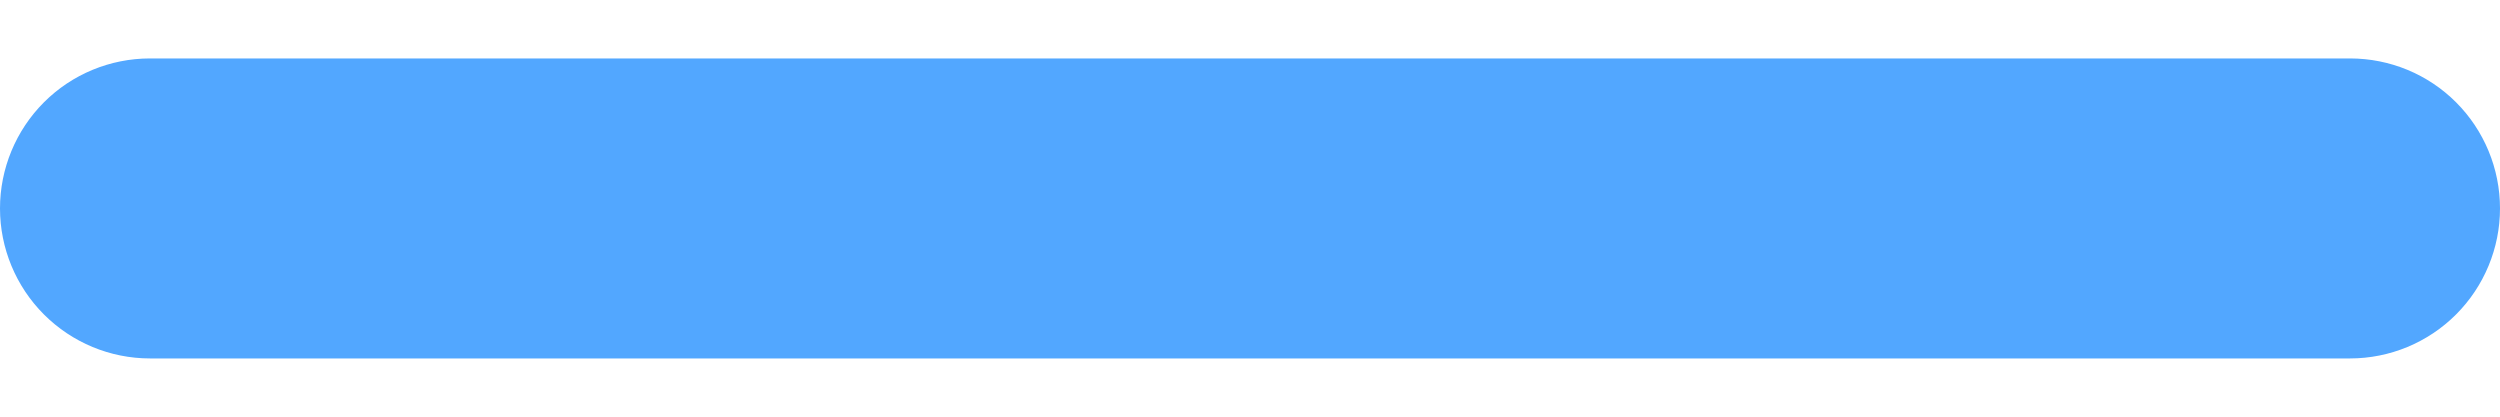
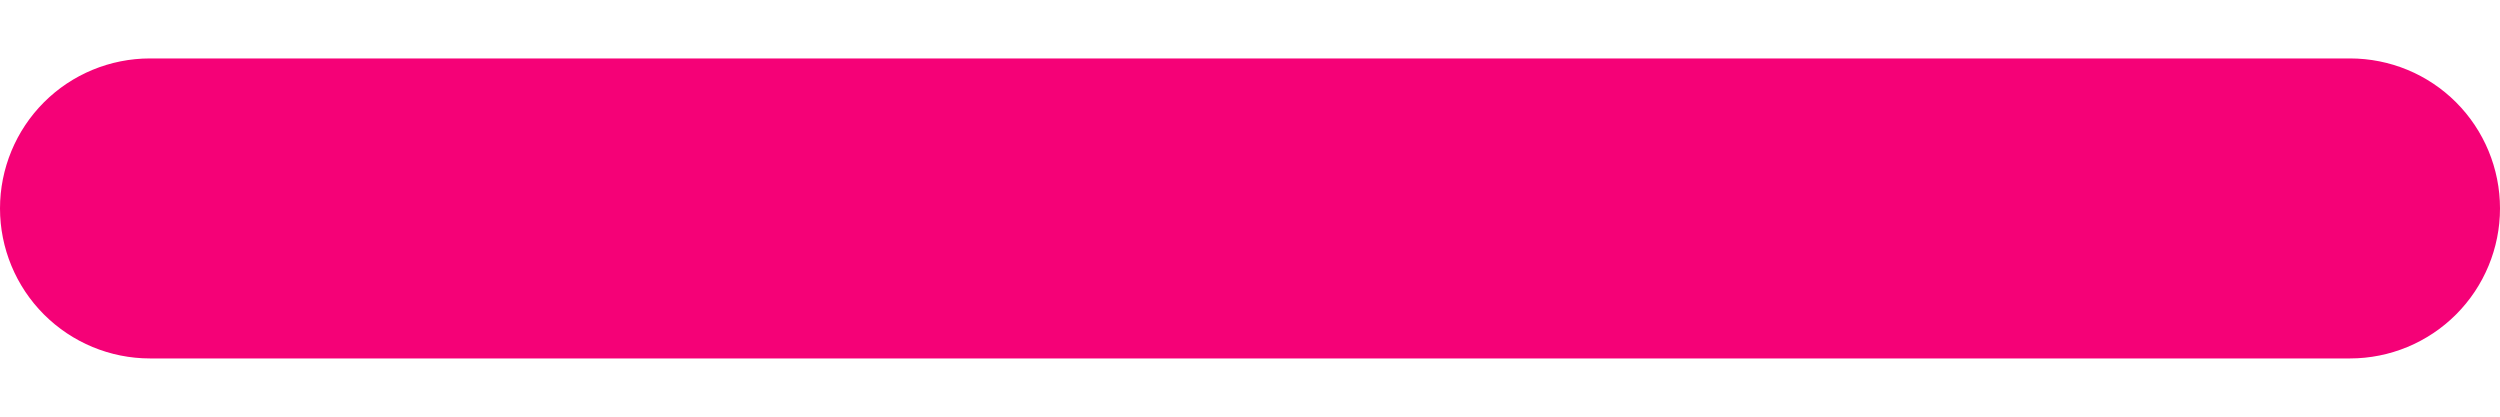
<svg xmlns="http://www.w3.org/2000/svg" width="24" height="4" viewBox="0 0 24 4" fill="none">
-   <path d="M24 2.001C24 2.382 23.848 2.749 23.578 3.019C23.308 3.289 22.942 3.441 22.56 3.441H12H1.44C1.058 3.441 0.692 3.289 0.422 3.019C0.152 2.749 0 2.382 0 2.001C0 1.619 0.152 1.252 0.422 0.982C0.692 0.712 1.058 0.561 1.44 0.561H12H22.56C22.942 0.561 23.308 0.712 23.578 0.982C23.848 1.252 24 1.619 24 2.001Z" fill="#52A7FF" />
+   <path d="M24 2.001C24 2.382 23.848 2.749 23.578 3.019C23.308 3.289 22.942 3.441 22.56 3.441H12H1.44C1.058 3.441 0.692 3.289 0.422 3.019C0.152 2.749 0 2.382 0 2.001C0 1.619 0.152 1.252 0.422 0.982C0.692 0.712 1.058 0.561 1.44 0.561H12H22.56C22.942 0.561 23.308 0.712 23.578 0.982C23.848 1.252 24 1.619 24 2.001Z" fill="#F50177" />
</svg>
